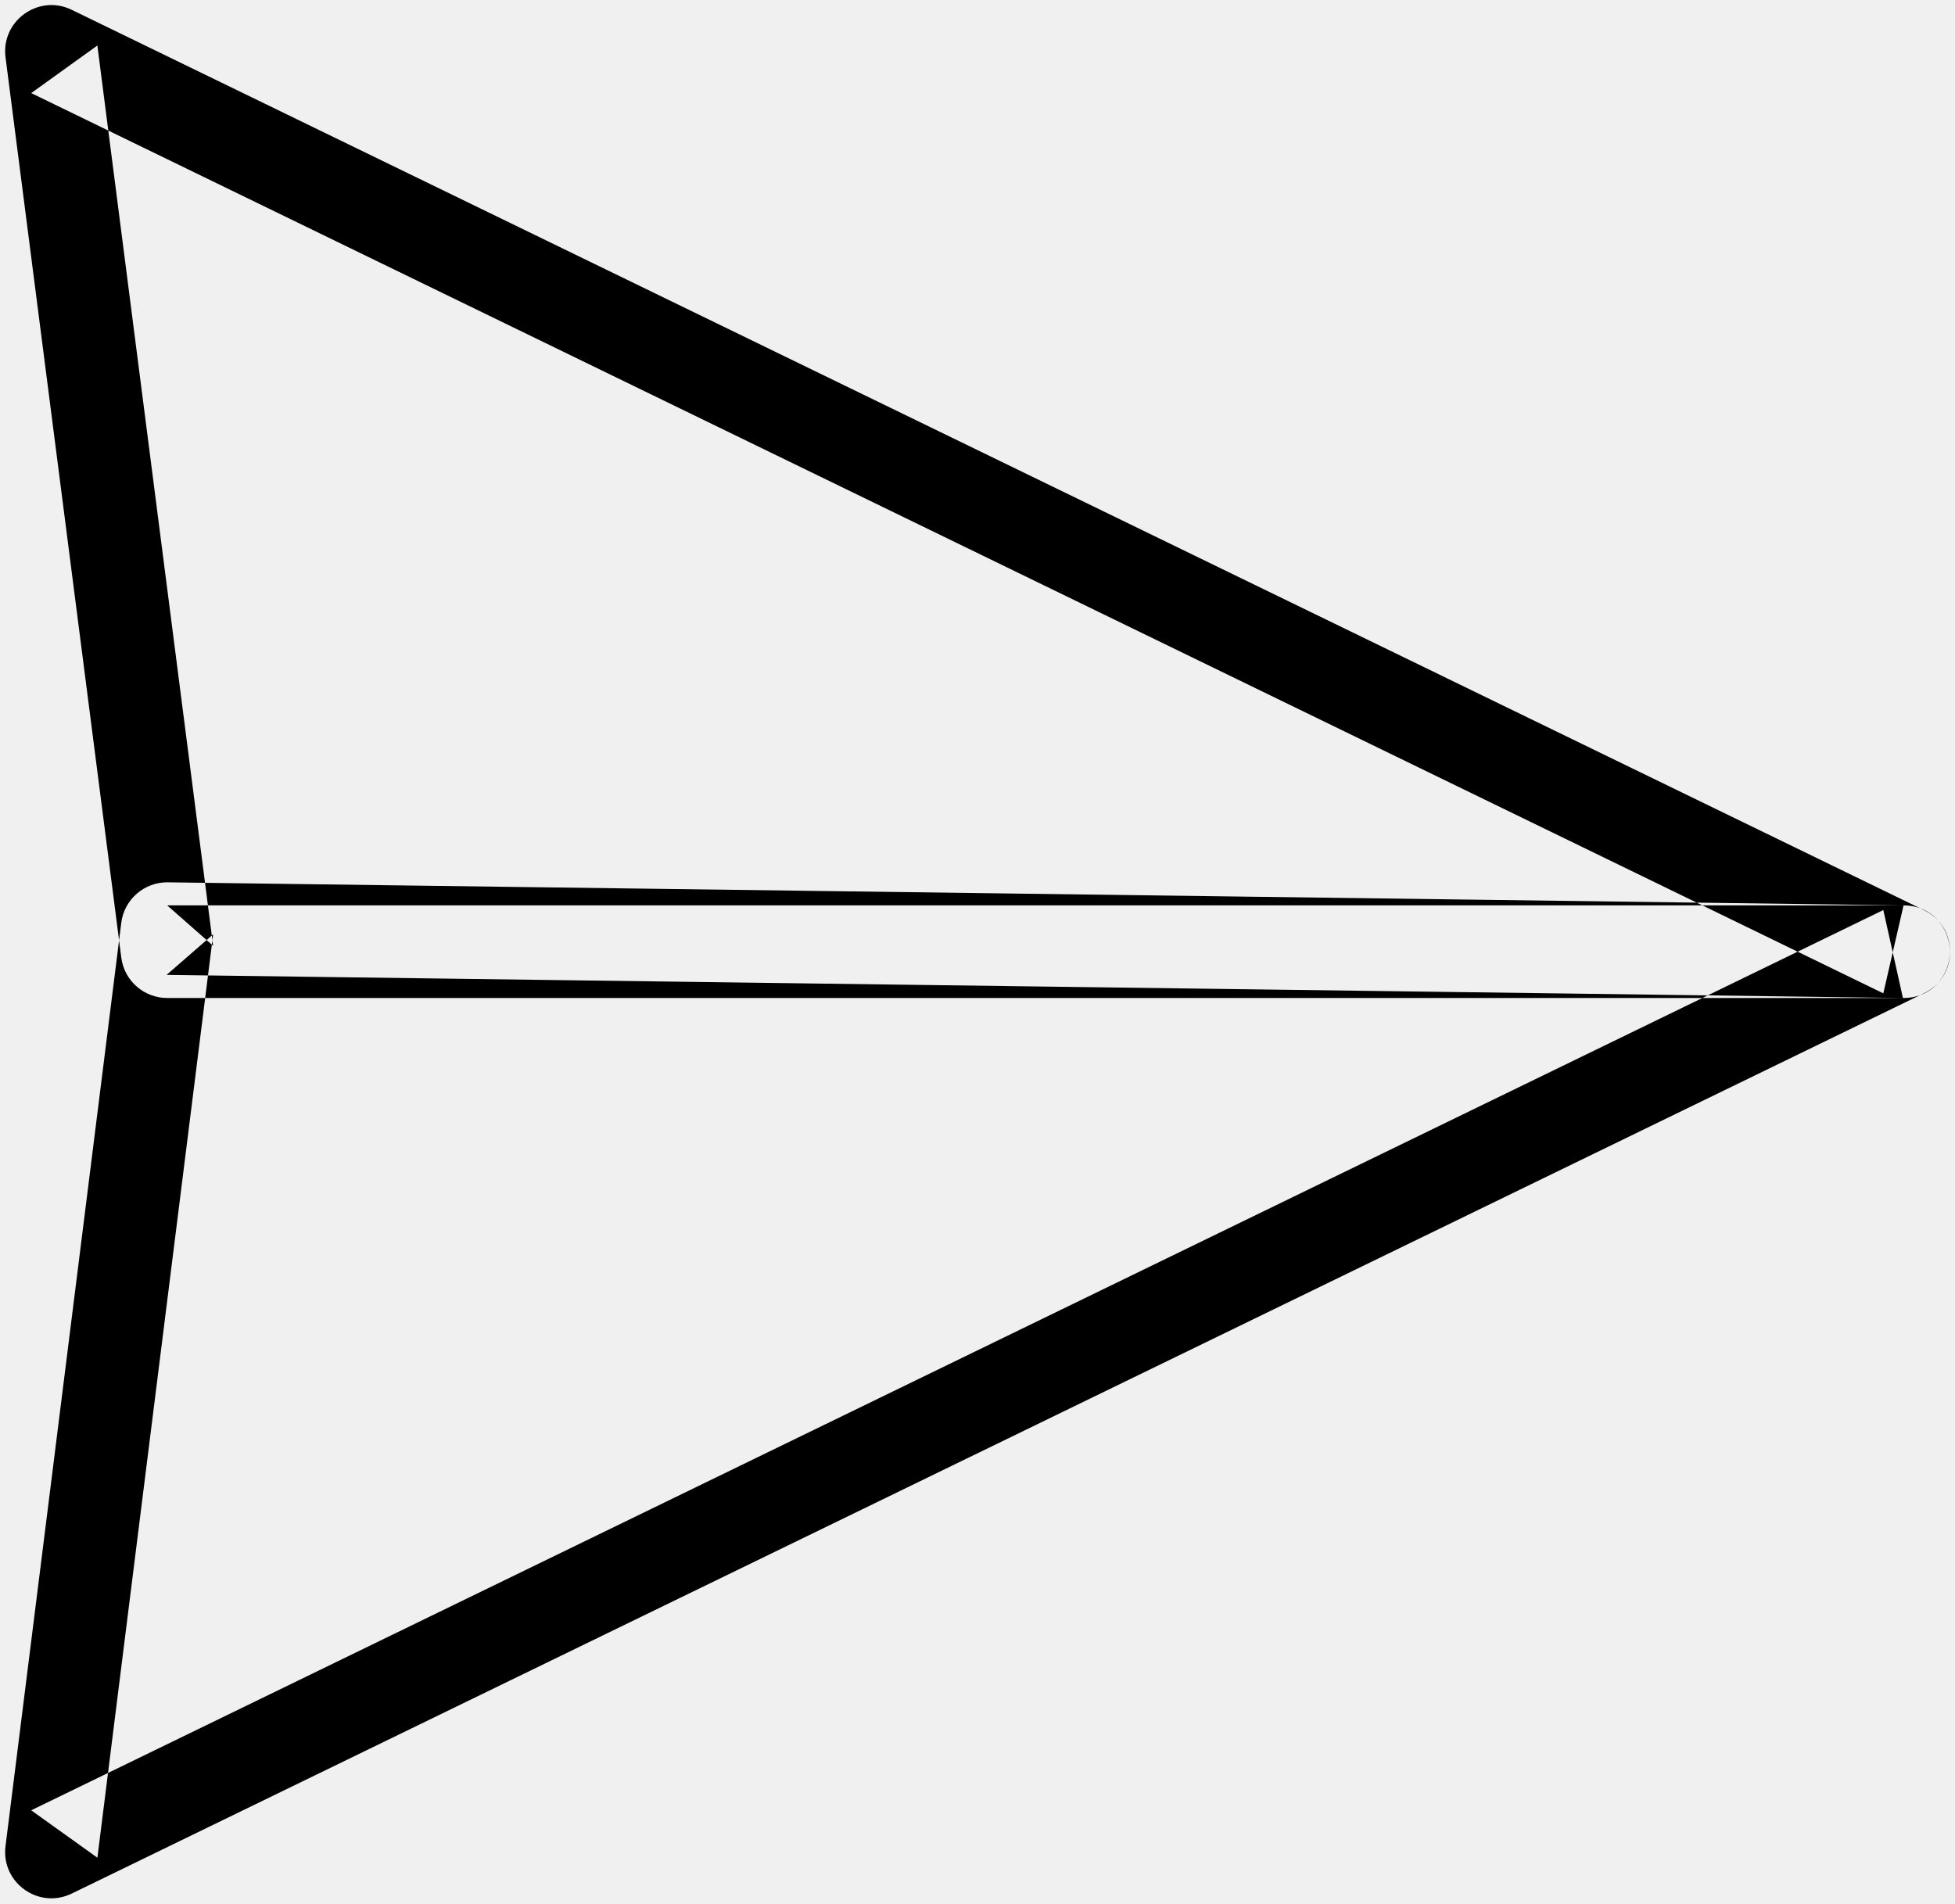
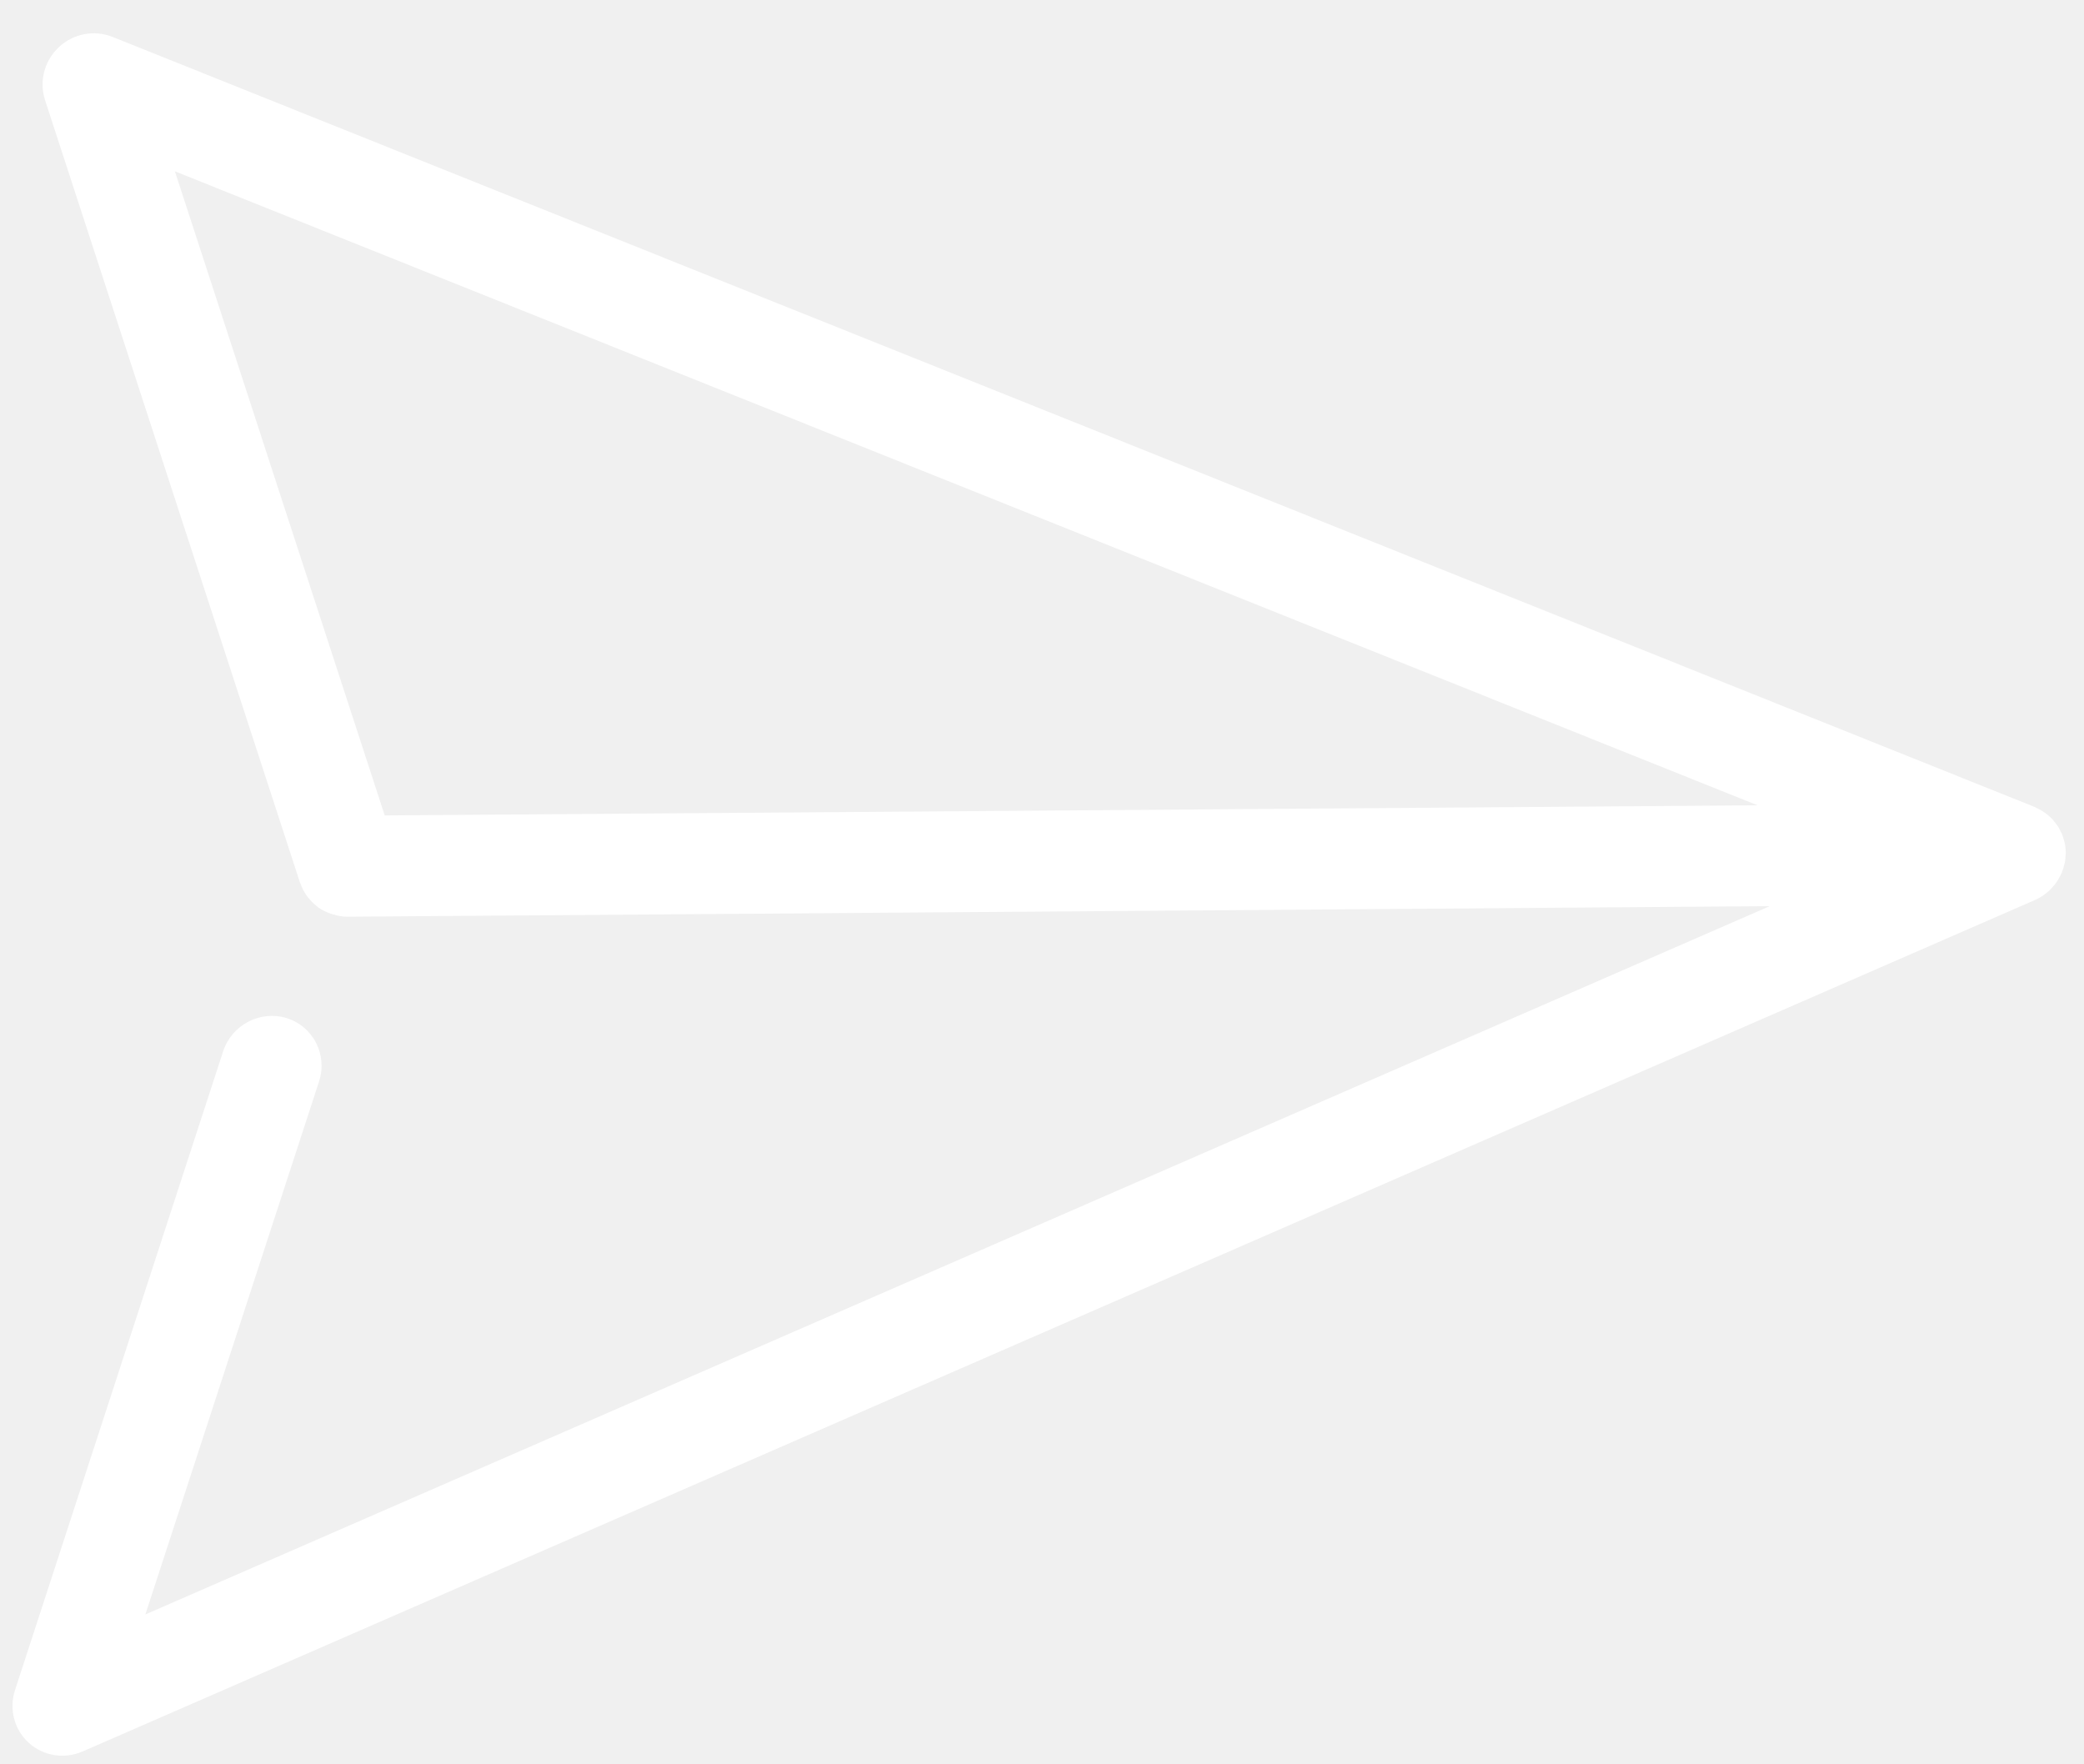
- <svg xmlns="http://www.w3.org/2000/svg" width="76px" height="74px" viewBox="0 0 76 74" version="1.1">
+ <svg xmlns="http://www.w3.org/2000/svg" width="26px" height="22px" viewBox="0 0 26 22" version="1.1">
  <defs />
  <g id="Page-1" stroke="none" stroke-width="1" fill="none" fill-rule="evenodd">
-     <g id="send" transform="translate(-2, -3)" fill="#000000">
-       <g transform="translate(40, 40) rotate(90) translate(-40, -40) translate(3, 2)" id="shape">
-         <path d="M35.381,2.787 L70.381,74.787 L72.224,72.214 L36.326,67.714 L37.902,69.524 L38.8,2.024 L35.381,2.787 L35.381,2.787 Z M38.619,1.213 C37.789,-0.493 35.225,0.079 35.2,1.976 L34.303,69.476 C34.291,70.393 34.969,71.172 35.879,71.286 L71.776,75.786 C73.194,75.964 74.244,74.498 73.619,73.213 L38.619,1.213 L38.619,1.213 Z M35.381,1.213 L0.381,73.213 C-0.245,74.5 0.81,75.968 2.23,75.785 L37.23,71.285 C38.128,71.17 38.8,70.405 38.8,69.5 L38.8,2 C38.8,0.09 36.216,-0.505 35.381,1.213 L35.381,1.213 Z M38.619,2.787 L35.2,2 L35.2,69.5 L36.77,67.715 L1.77,72.215 L3.619,74.787 L38.619,2.787 L38.619,2.787 Z" />
+     <g id="Spideroak-Social-Copy-9" transform="translate(-177, -29)" fill="#FFFFFF">
+       <g id="noun_158238_cc" transform="translate(169, 22.5)">
+         <path d="M28.984,5.765 C28.987,5.75 28.99,5.735 28.992,5.72 C28.996,5.698 28.998,5.675 28.999,5.652 C29,5.636 29,5.62 29,5.605 C28.999,5.581 28.996,5.558 28.993,5.535 C28.991,5.521 28.99,5.506 28.987,5.492 C28.981,5.467 28.973,5.442 28.964,5.417 C28.96,5.406 28.957,5.395 28.953,5.384 C28.941,5.355 28.925,5.328 28.909,5.301 C28.905,5.294 28.902,5.287 28.898,5.281 C28.898,5.281 28.898,5.28 28.898,5.28 C28.876,5.248 28.852,5.219 28.826,5.192 C28.818,5.183 28.808,5.177 28.8,5.169 C28.779,5.15 28.759,5.132 28.736,5.116 C28.725,5.108 28.713,5.102 28.701,5.095 C28.679,5.081 28.656,5.068 28.632,5.058 C28.626,5.055 28.62,5.051 28.614,5.048 C28.606,5.045 28.599,5.044 28.591,5.041 C28.567,5.032 28.543,5.025 28.518,5.019 C28.503,5.016 28.489,5.012 28.474,5.009 C28.449,5.005 28.425,5.004 28.4,5.002 C28.386,5.002 28.371,5 28.357,5 C28.329,5 28.3,5.004 28.271,5.008 C28.262,5.01 28.252,5.01 28.243,5.012 C28.206,5.019 28.169,5.029 28.133,5.044 L3.4,14.756 C3.169,14.847 3.013,15.062 3.001,15.307 C2.989,15.551 3.122,15.78 3.344,15.893 L10.815,19.692 C11.126,19.85 11.509,19.73 11.67,19.423 C11.83,19.117 11.708,18.74 11.397,18.581 L5.162,15.411 L25.74,7.329 L25.591,7.476 L13.101,19.782 C13.057,19.825 13.024,19.874 12.996,19.926 C12.99,19.936 12.984,19.947 12.978,19.958 C12.954,20.009 12.935,20.063 12.925,20.118 C12.924,20.126 12.924,20.134 12.923,20.142 C12.916,20.194 12.916,20.246 12.922,20.297 C12.924,20.307 12.924,20.316 12.925,20.326 C12.935,20.383 12.953,20.437 12.978,20.49 C12.98,20.495 12.98,20.5 12.983,20.505 L17.636,29.655 C17.744,29.867 17.963,30 18.203,30 C18.21,30 18.217,30 18.224,30 C18.471,29.992 18.691,29.843 18.788,29.618 L28.952,5.868 C28.956,5.86 28.957,5.851 28.96,5.842 C28.969,5.816 28.978,5.791 28.984,5.765 L28.984,5.765 Z M18.153,27.881 L14.322,20.348 L23.084,11.714 L26.488,8.36 L26.489,8.359 L26.522,8.327 L18.153,27.881 L18.153,27.881 Z" id="Shape" transform="translate(16, 17.5) scale(1, -1) rotate(45) translate(-16, -17.5) " />
      </g>
    </g>
  </g>
</svg>
